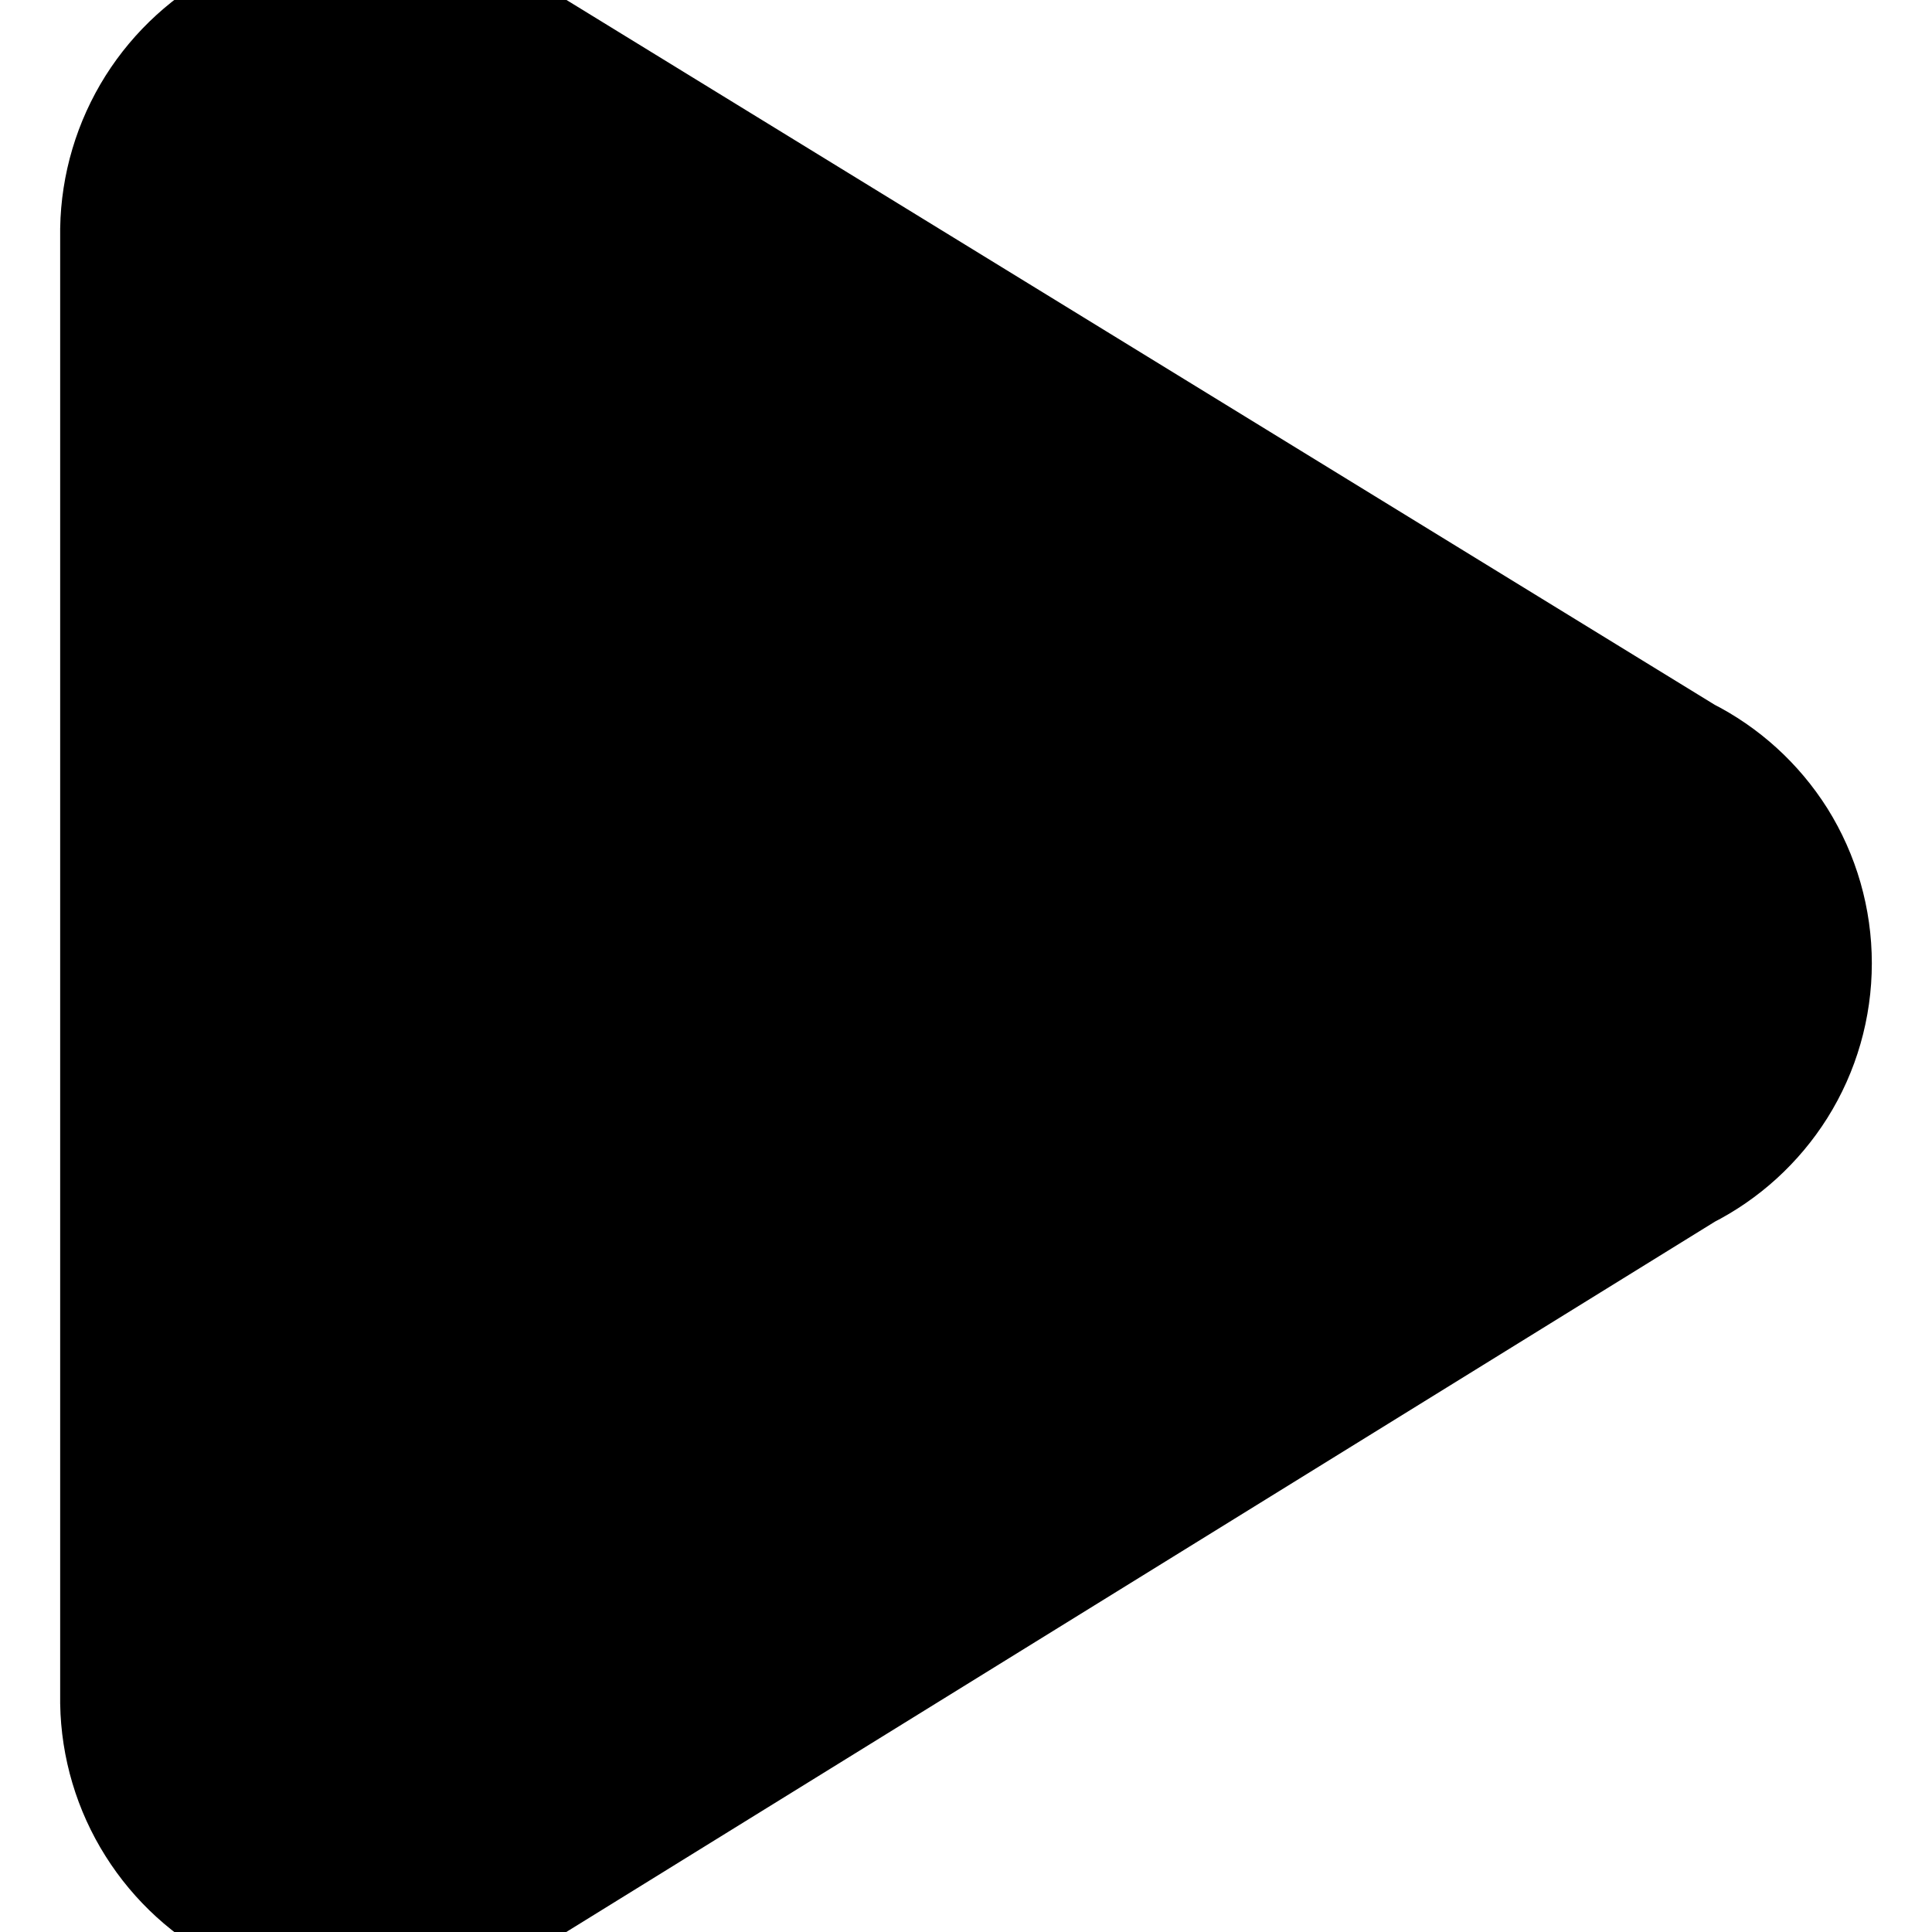
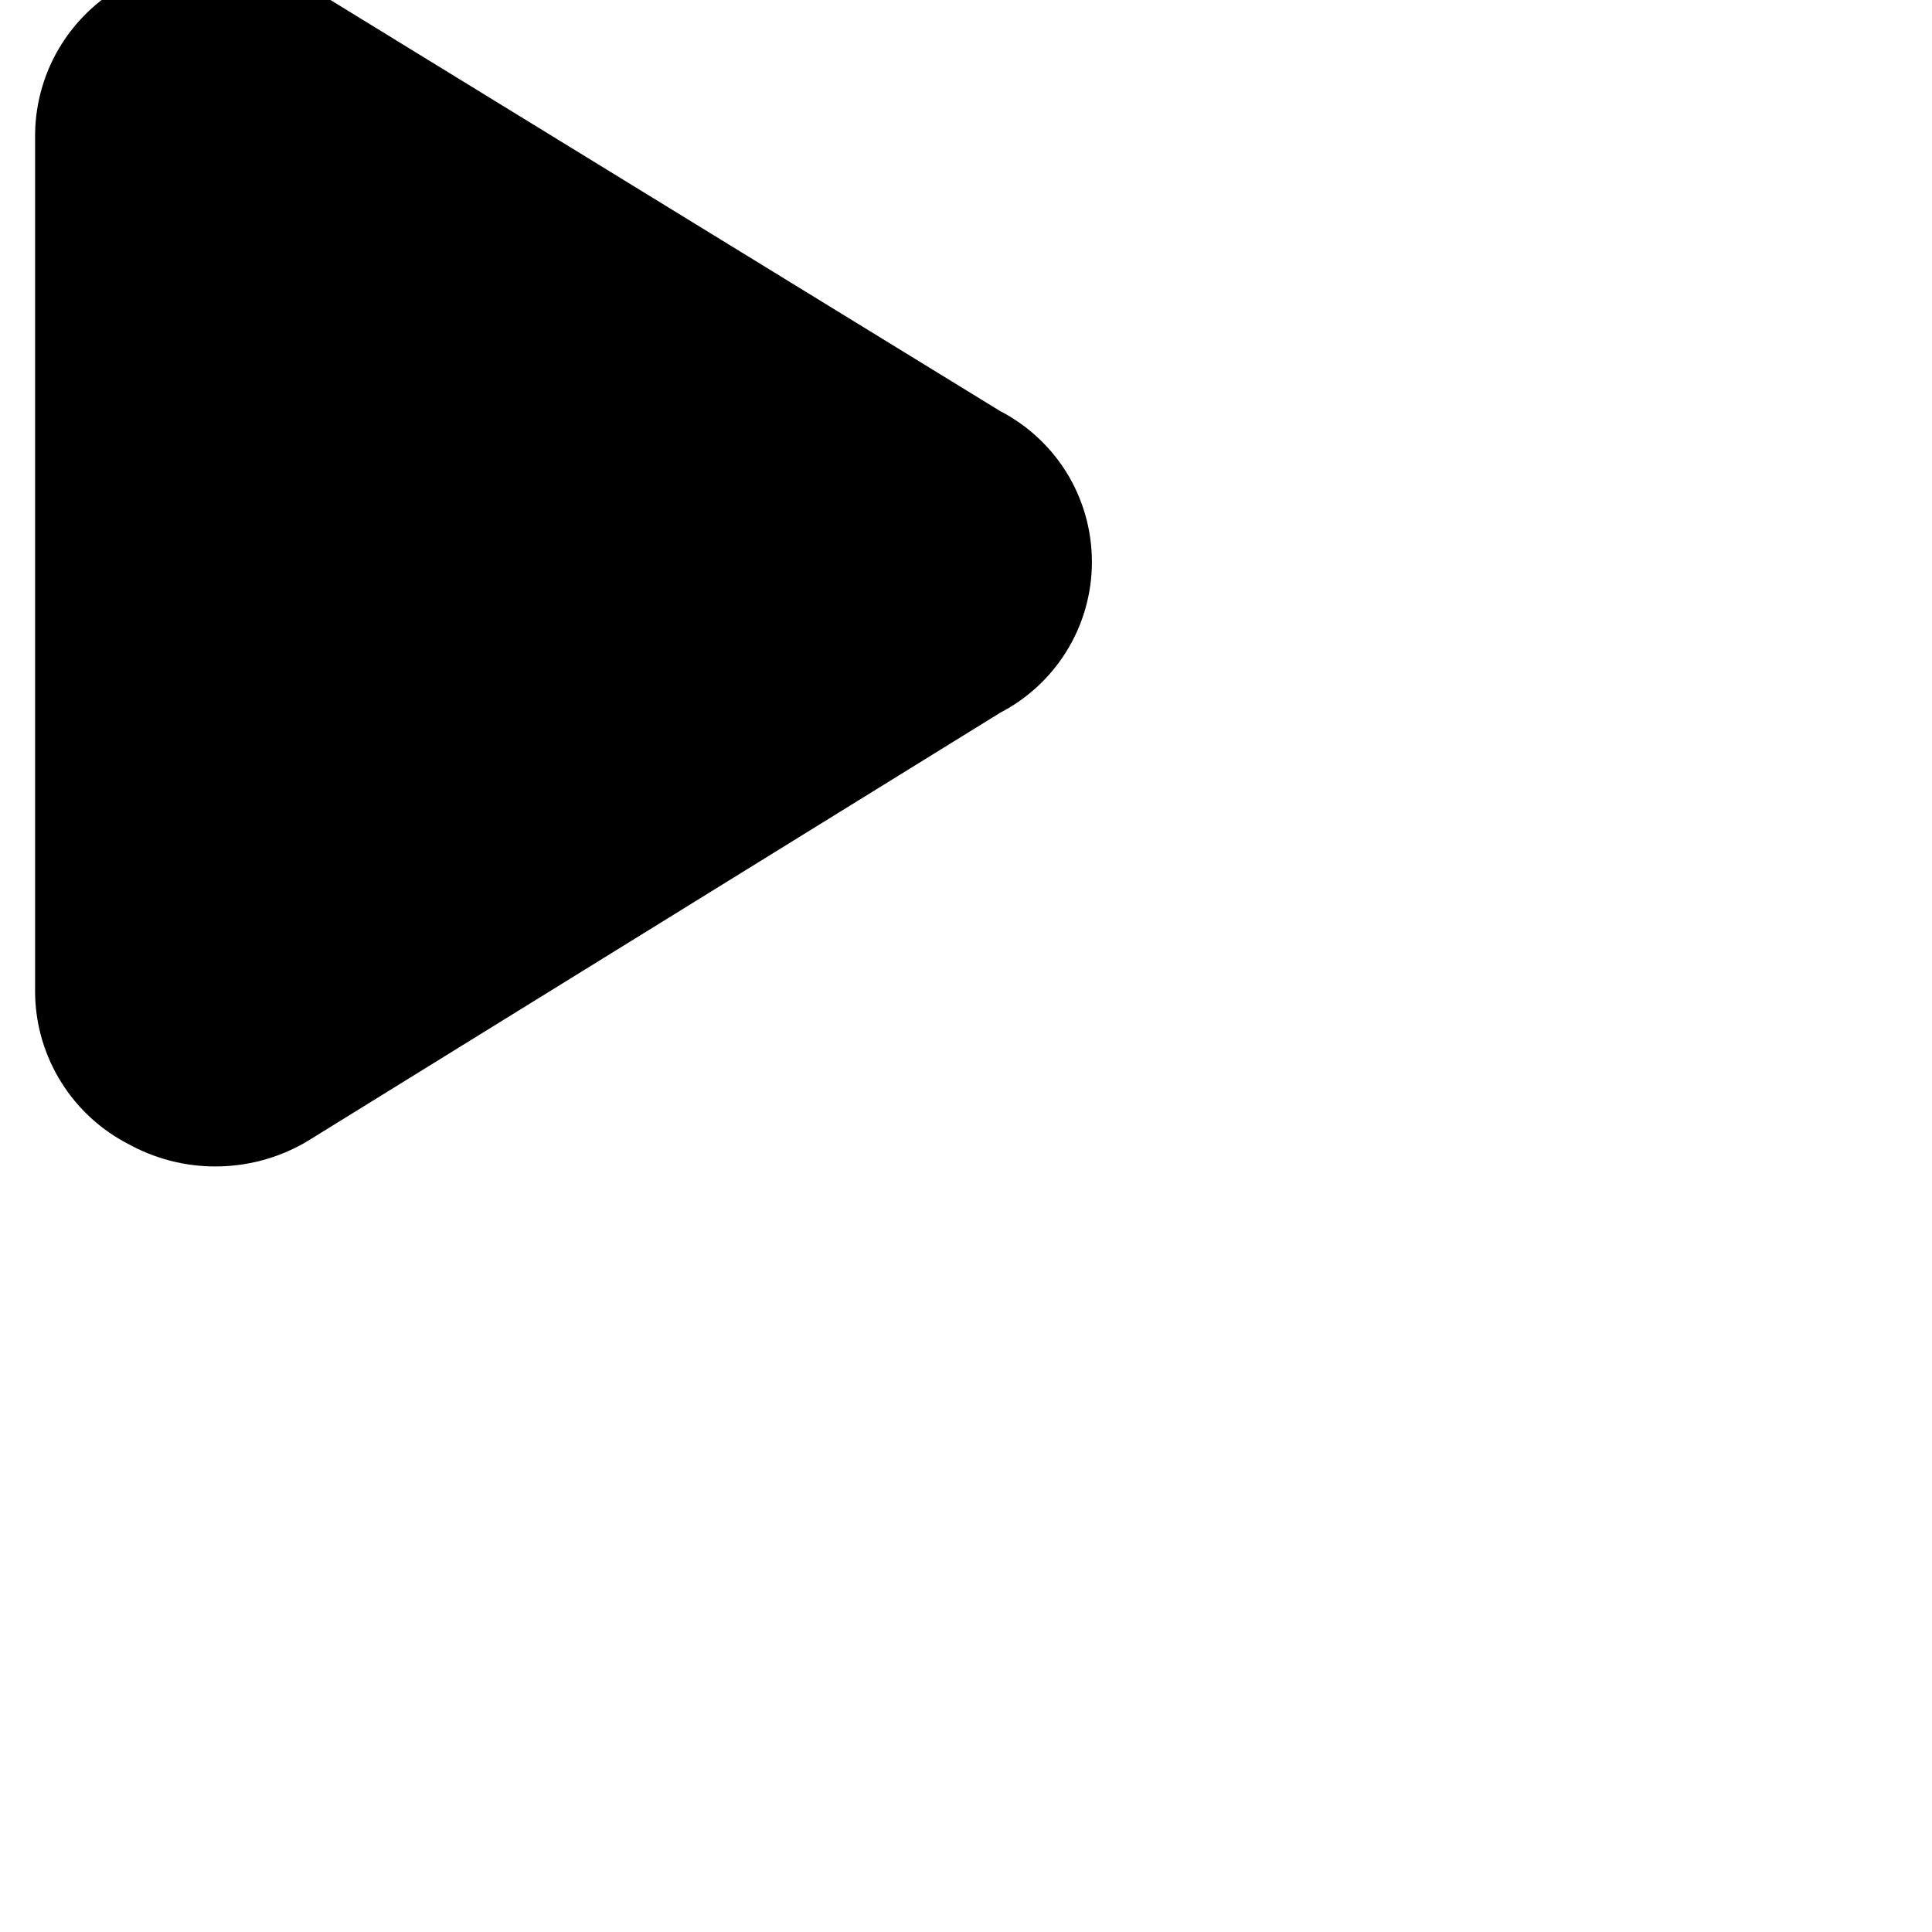
- <svg xmlns="http://www.w3.org/2000/svg" width="14" height="14" viewBox="0 0 14 14" stroke="currentColor" fill="none">
+ <svg xmlns="http://www.w3.org/2000/svg" width="100%" height="100%" viewBox="0 0 24 24" viewPort="0 0 24 24" stroke="currentColor" fill="none">
  <g id="button-play--button-television-buttons-movies-play-tv-video-controls">
    <path id="Union" fill-rule="evenodd" clip-rule="evenodd" d="M2.676 0.01C2.38 0.01 2.089 0.085 1.831 0.228C1.568 0.363 1.346 0.565 1.188 0.815C1.028 1.069 0.941 1.362 0.936 1.661L0.936 1.67V12.33L0.936 12.339C0.941 12.638 1.028 12.931 1.188 13.184C1.346 13.435 1.568 13.637 1.831 13.771C2.089 13.915 2.38 13.99 2.676 13.99C2.976 13.99 3.271 13.913 3.532 13.765C3.538 13.762 3.543 13.759 3.549 13.755L12.179 8.418C12.44 8.286 12.661 8.085 12.818 7.836C12.979 7.58 13.064 7.283 13.064 6.98C13.064 6.677 12.979 6.38 12.818 6.123C12.661 5.875 12.44 5.674 12.178 5.542L3.547 0.244C3.542 0.241 3.537 0.238 3.532 0.235C3.271 0.087 2.976 0.01 2.676 0.01Z" fill="black" />
  </g>
</svg>
